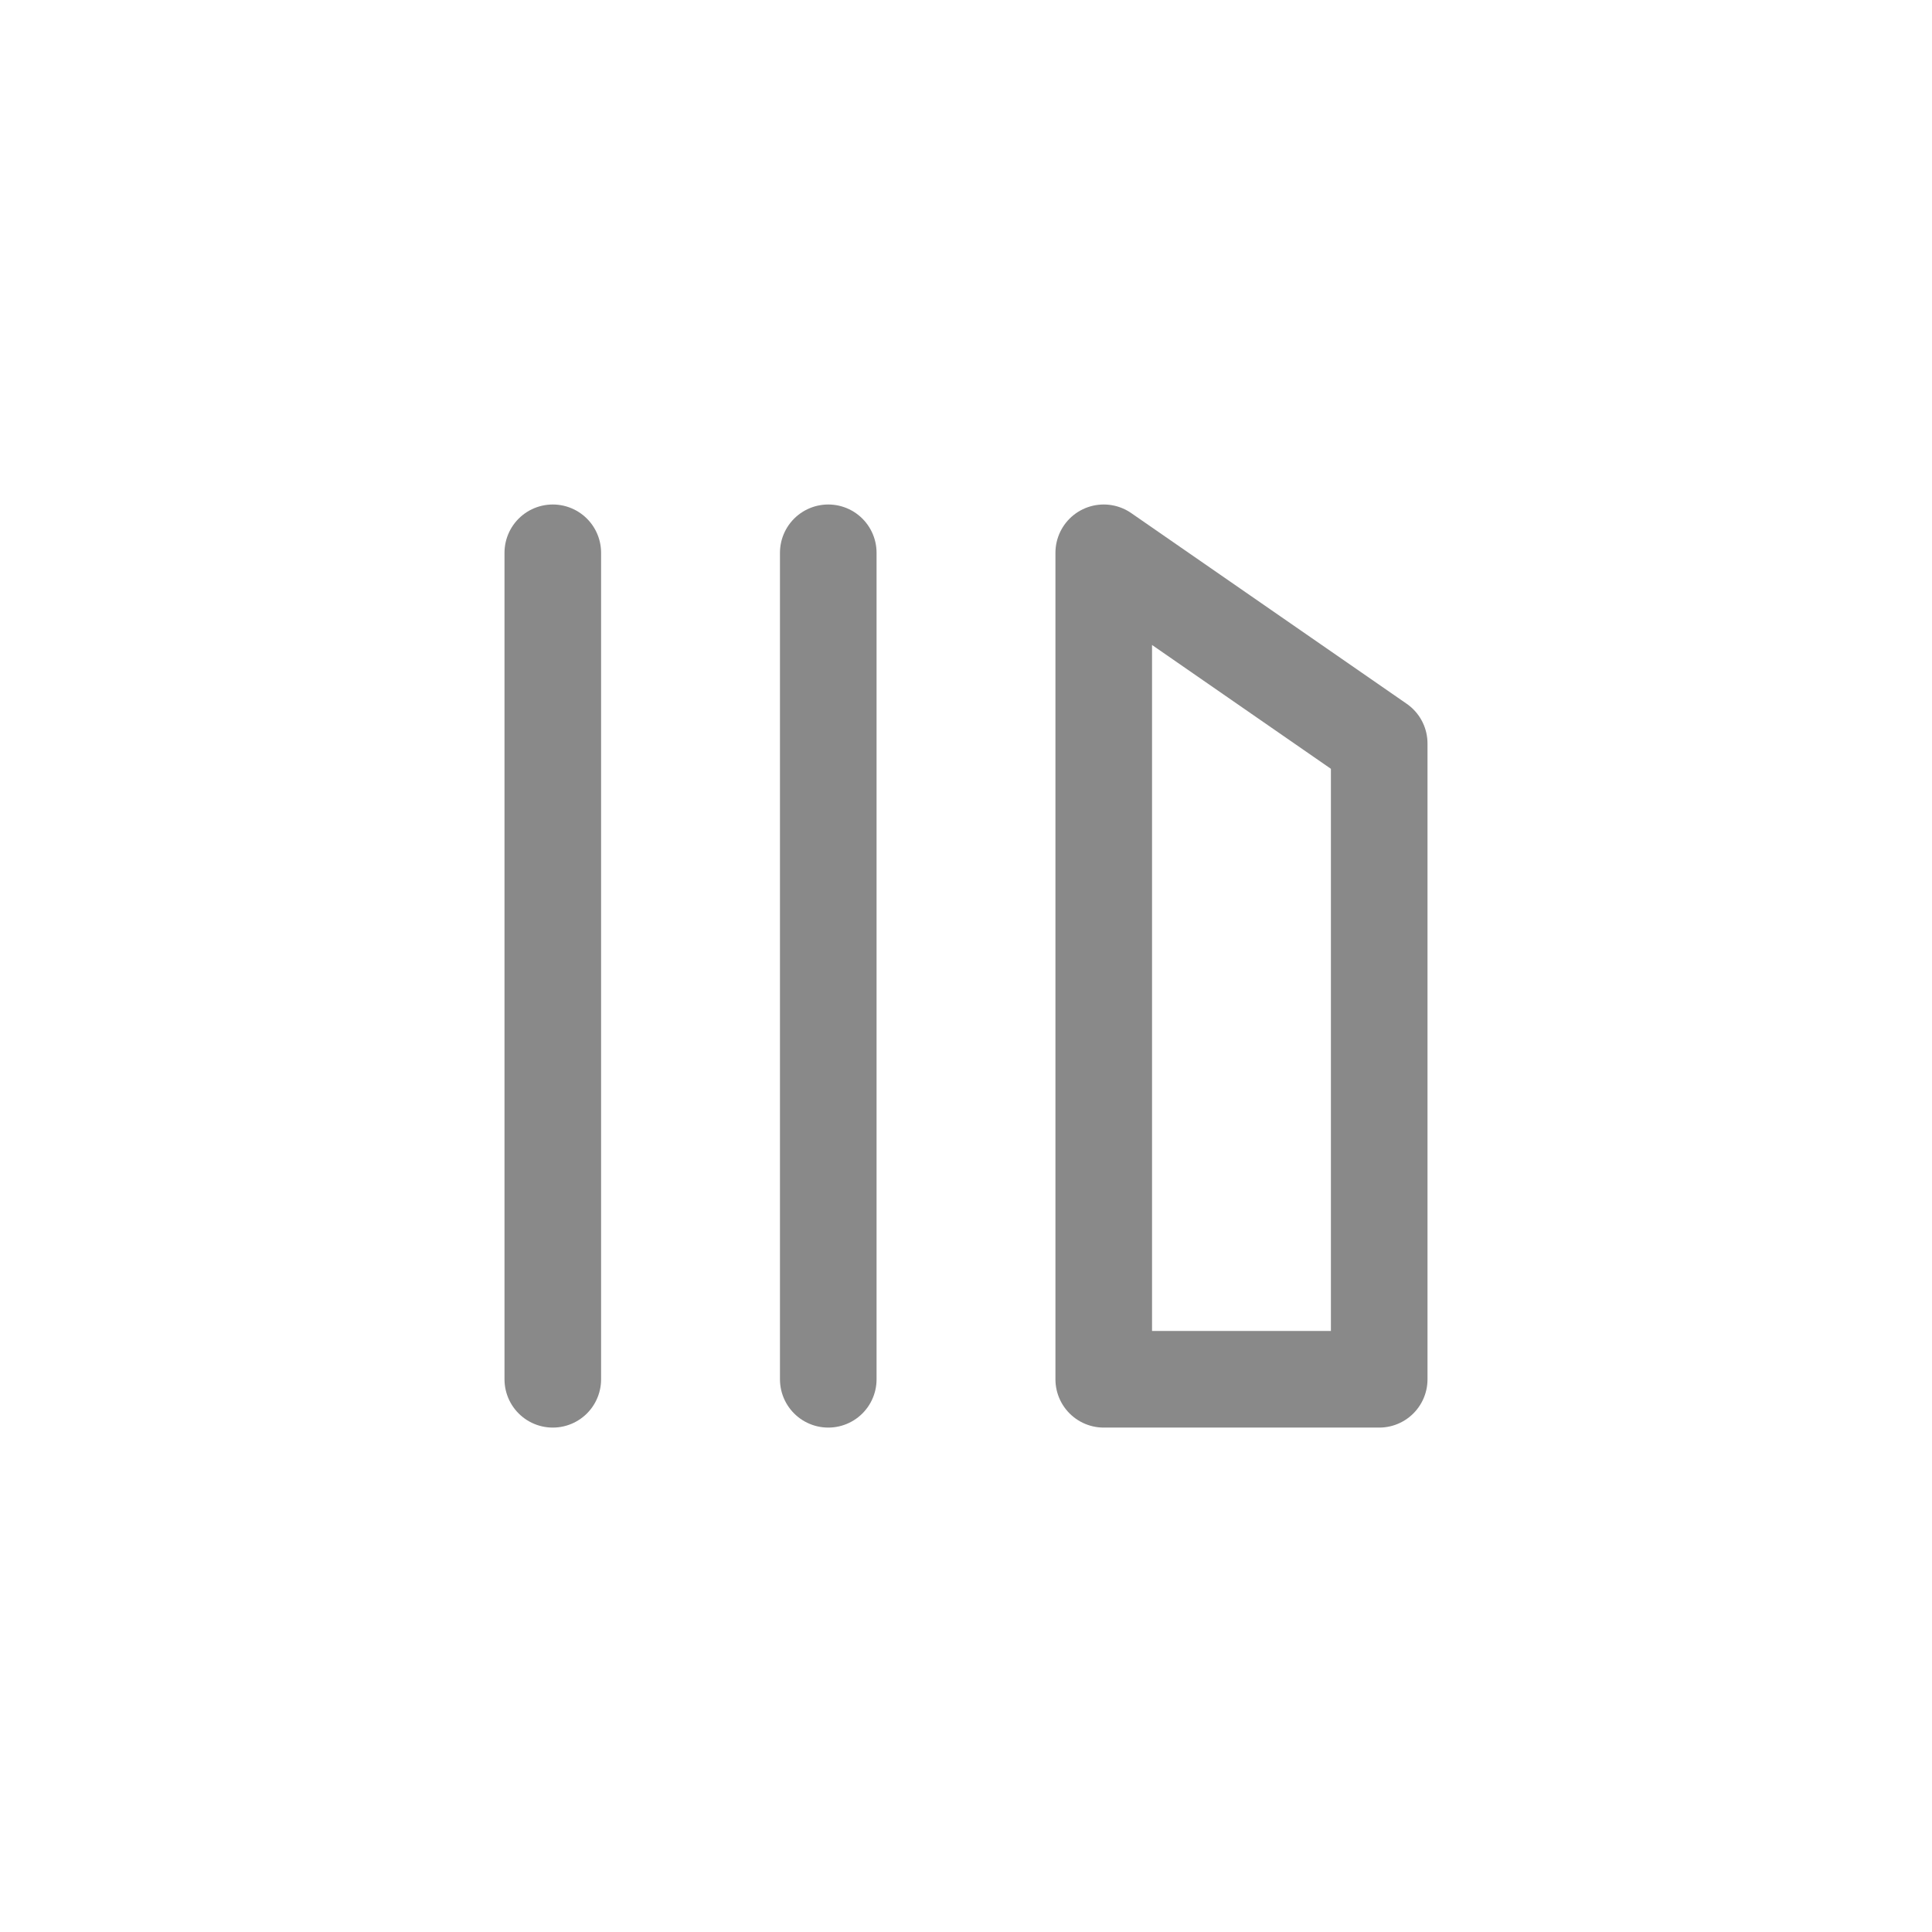
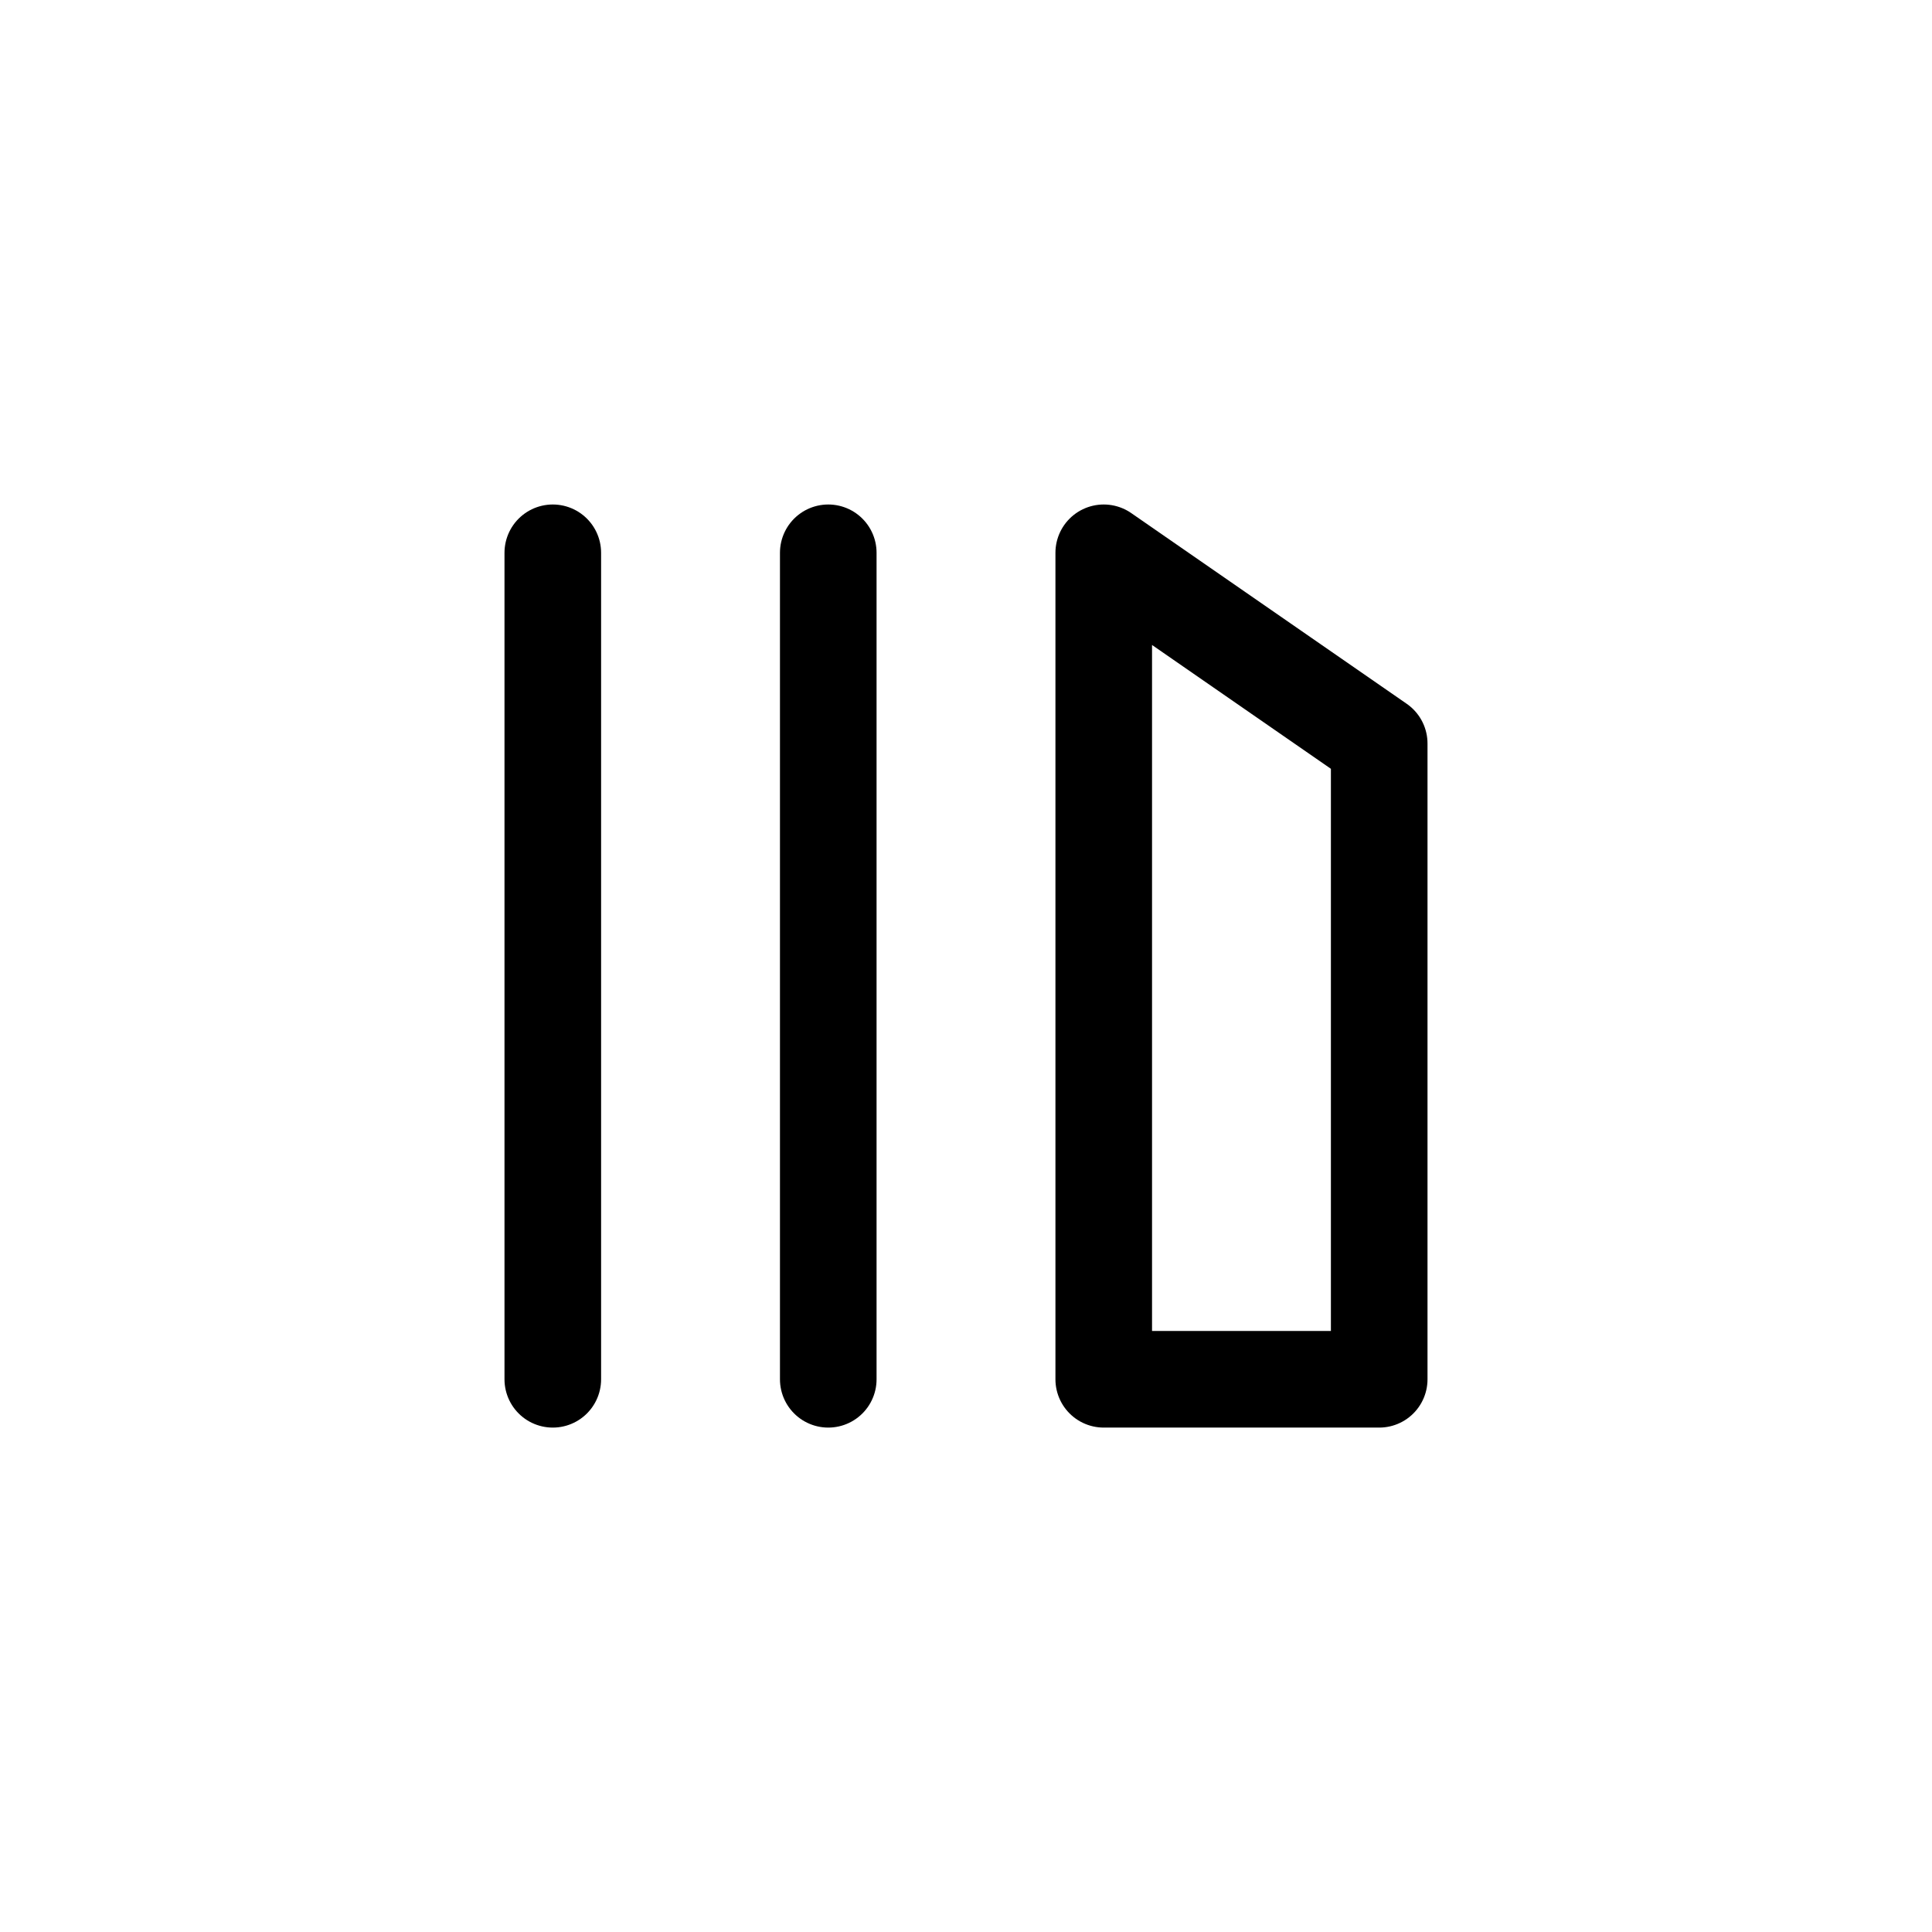
<svg xmlns="http://www.w3.org/2000/svg" width="24" height="24" viewBox="0 0 24 24" fill="none">
-   <path d="M6.867 6.867V17.134" stroke="#898989" stroke-width="1.2" stroke-linecap="round" stroke-linejoin="round" />
-   <path d="M10.289 6.867V17.134" stroke="#898989" stroke-width="1.2" stroke-linecap="round" stroke-linejoin="round" />
-   <path d="M13.711 17.134V6.867L17.133 9.236V17.134H13.711Z" stroke="#898989" stroke-width="1.2" stroke-linecap="round" stroke-linejoin="round" />
+   <path d="M6.867 6.867V17.134" stroke="currentColor" stroke-width="1.2" stroke-linecap="round" stroke-linejoin="round" />
+   <path d="M10.289 6.867V17.134" stroke="currentColor" stroke-width="1.2" stroke-linecap="round" stroke-linejoin="round" />
+   <path d="M13.711 17.134V6.867L17.133 9.236V17.134H13.711Z" stroke="currentColor" stroke-width="1.2" stroke-linecap="round" stroke-linejoin="round" />
</svg>
